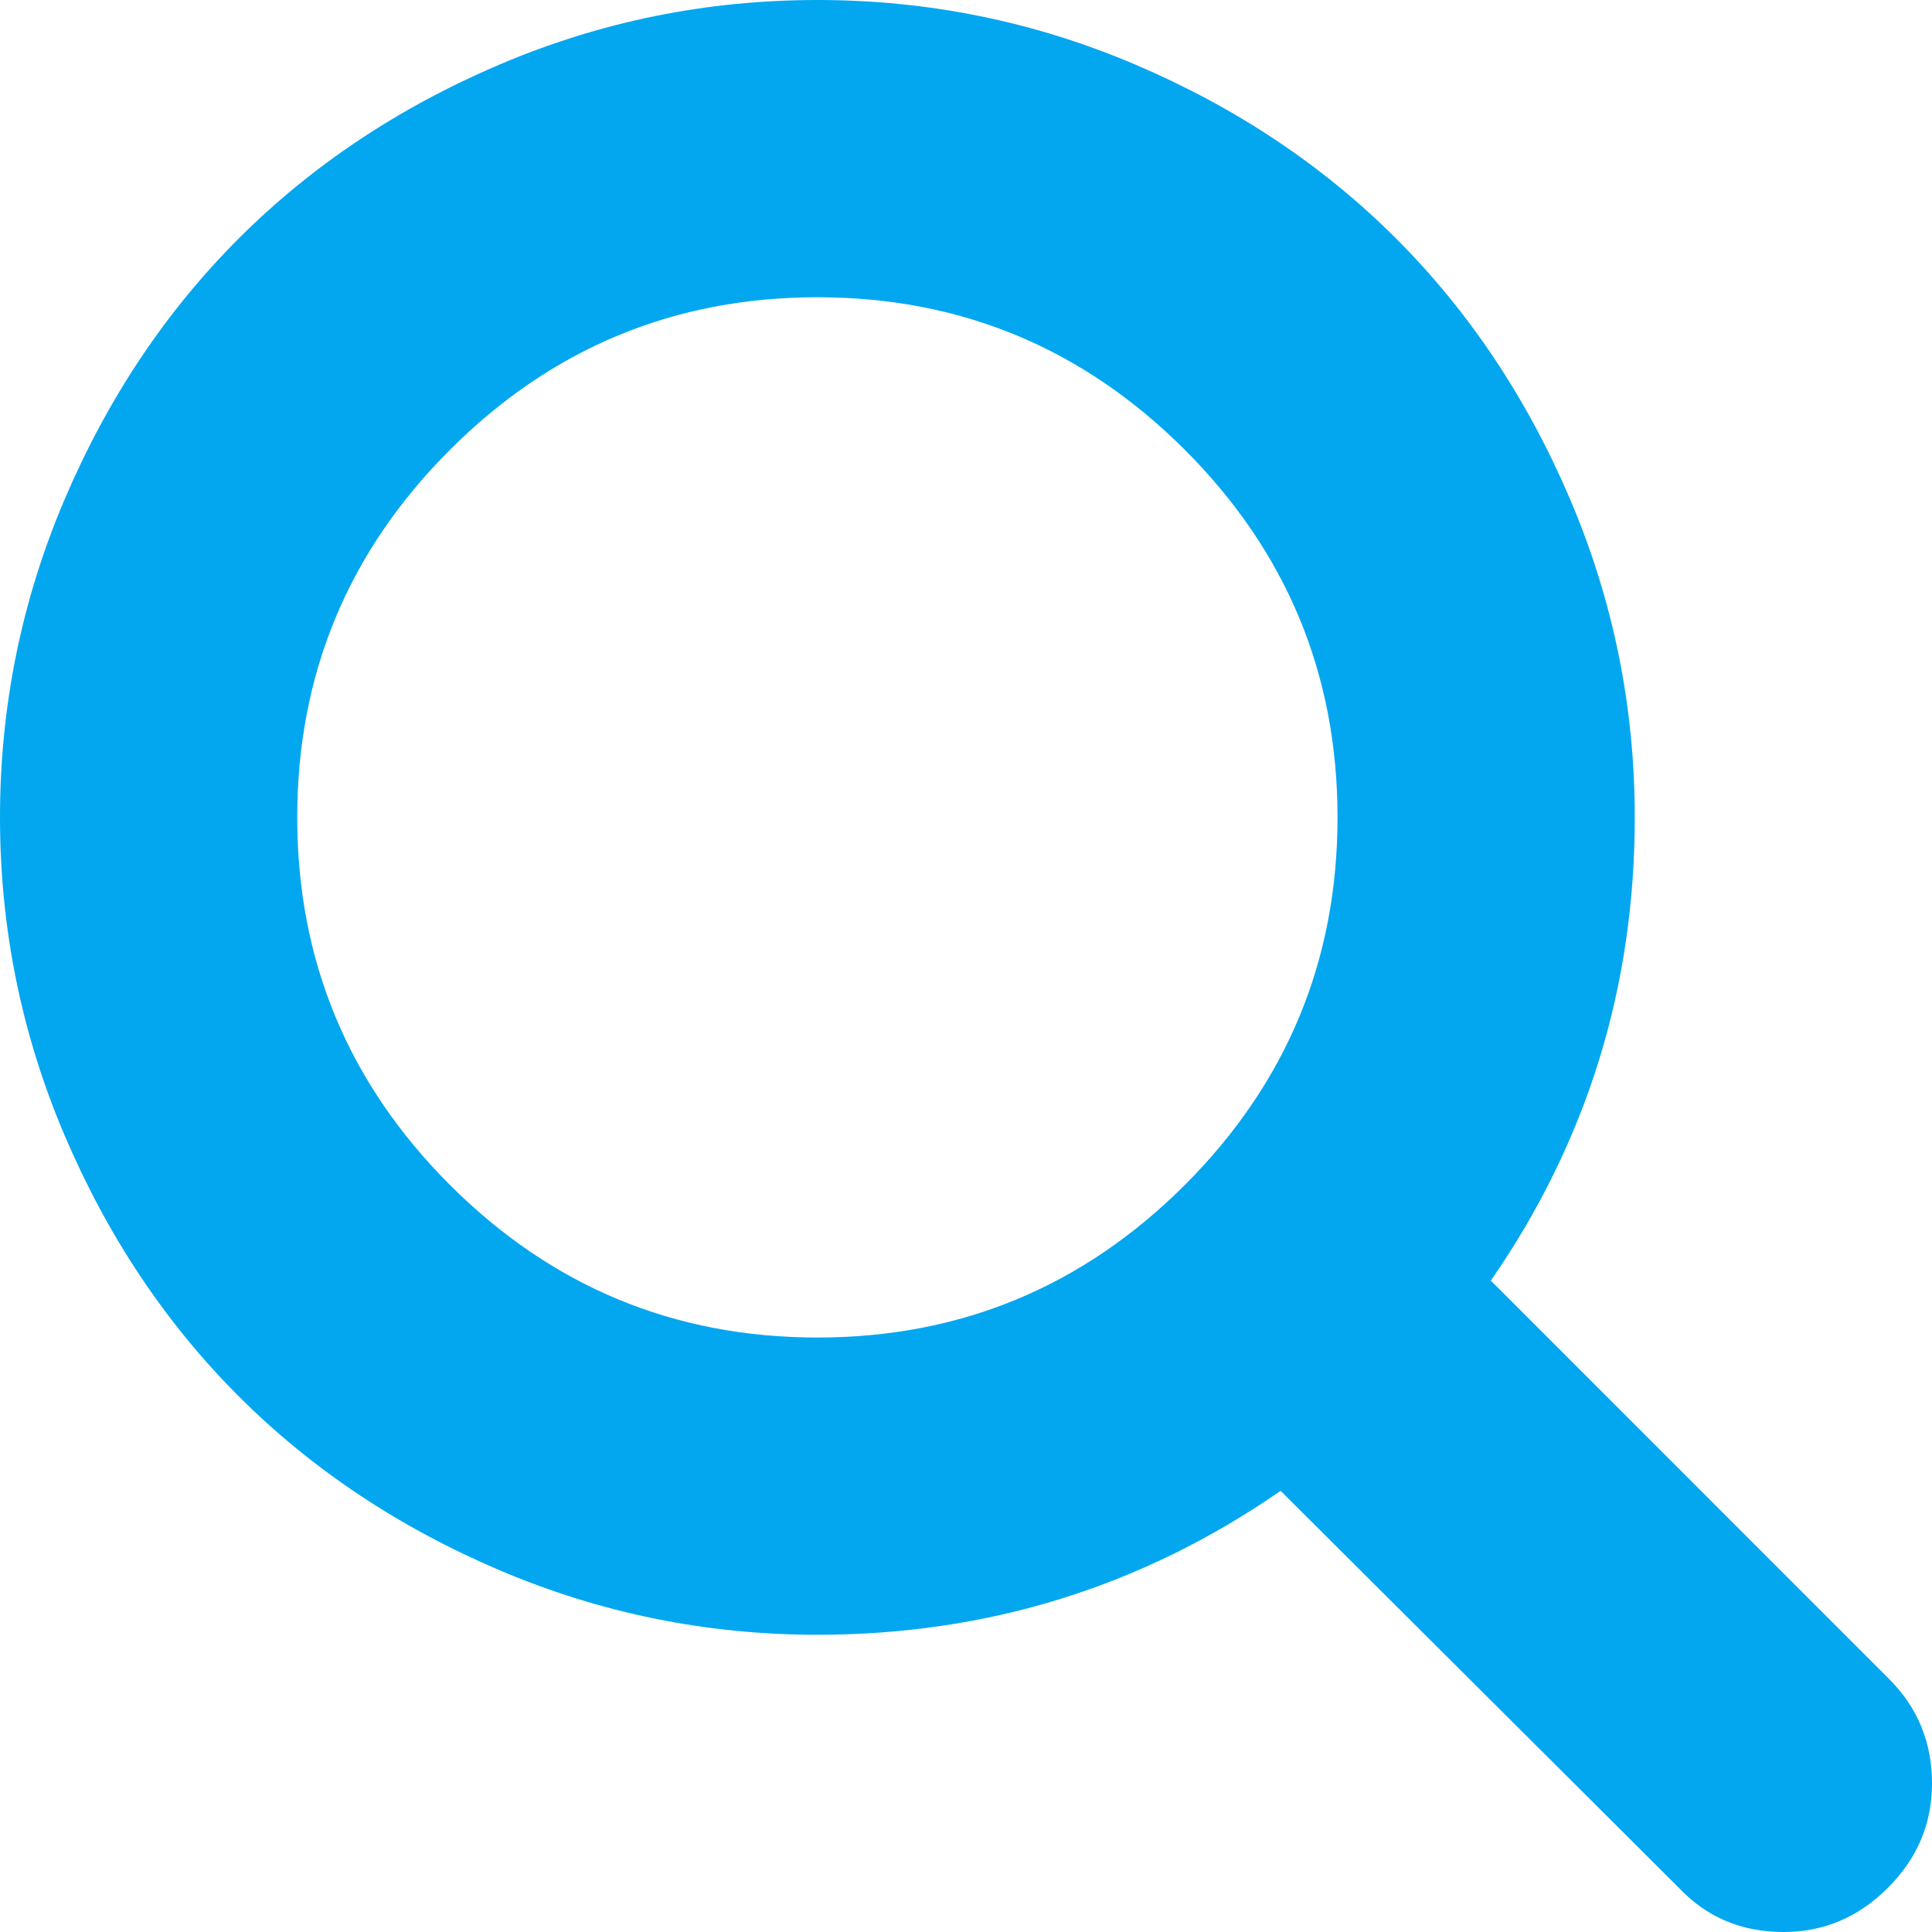
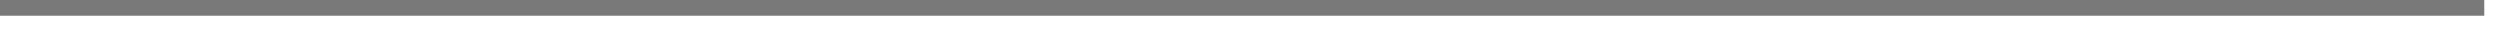
- <svg xmlns="http://www.w3.org/2000/svg" version="1.1" width="20px" height="20px">
-   <g transform="matrix(1 0 0 1 -315 -15 )">
-     <path d="M 12.266 12.266  C 13.319 11.212  13.846 9.944  13.846 8.462  C 13.846 6.979  13.319 5.711  12.266 4.657  C 11.212 3.604  9.944 3.077  8.462 3.077  C 6.979 3.077  5.711 3.604  4.657 4.657  C 3.604 5.711  3.077 6.979  3.077 8.462  C 3.077 9.944  3.604 11.212  4.657 12.266  C 5.711 13.319  6.979 13.846  8.462 13.846  C 9.944 13.846  11.212 13.319  12.266 12.266  Z M 19.555 17.38  C 19.852 17.676  20 18.037  20 18.462  C 20 18.878  19.848 19.239  19.543 19.543  C 19.239 19.848  18.878 20  18.462 20  C 18.029 20  17.668 19.848  17.38 19.543  L 13.257 15.433  C 11.823 16.426  10.224 16.923  8.462 16.923  C 7.316 16.923  6.22 16.701  5.174 16.256  C 4.129 15.811  3.227 15.21  2.47 14.453  C 1.713 13.696  1.112 12.794  0.667 11.749  C 0.222 10.703  0 9.607  0 8.462  C 0 7.316  0.222 6.22  0.667 5.174  C 1.112 4.129  1.713 3.227  2.47 2.47  C 3.227 1.713  4.129 1.112  5.174 0.667  C 6.22 0.222  7.316 0  8.462 0  C 9.607 0  10.703 0.222  11.749 0.667  C 12.794 1.112  13.696 1.713  14.453 2.47  C 15.21 3.227  15.811 4.129  16.256 5.174  C 16.701 6.22  16.923 7.316  16.923 8.462  C 16.923 10.224  16.426 11.823  15.433 13.257  L 19.555 17.38  Z " fill-rule="nonzero" fill="#02a7f0" stroke="none" transform="matrix(1 0 0 1 315 15 )" />
+ <svg xmlns="http://www.w3.org/2000/svg" version="1.1" width="159px" height="2px">
+   <g transform="matrix(1 0 0 1 -173 -144 )">
+     <path d="M 173 144.5  L 331 144.5  " stroke-width="1" stroke="#797979" fill="none" />
  </g>
</svg>
